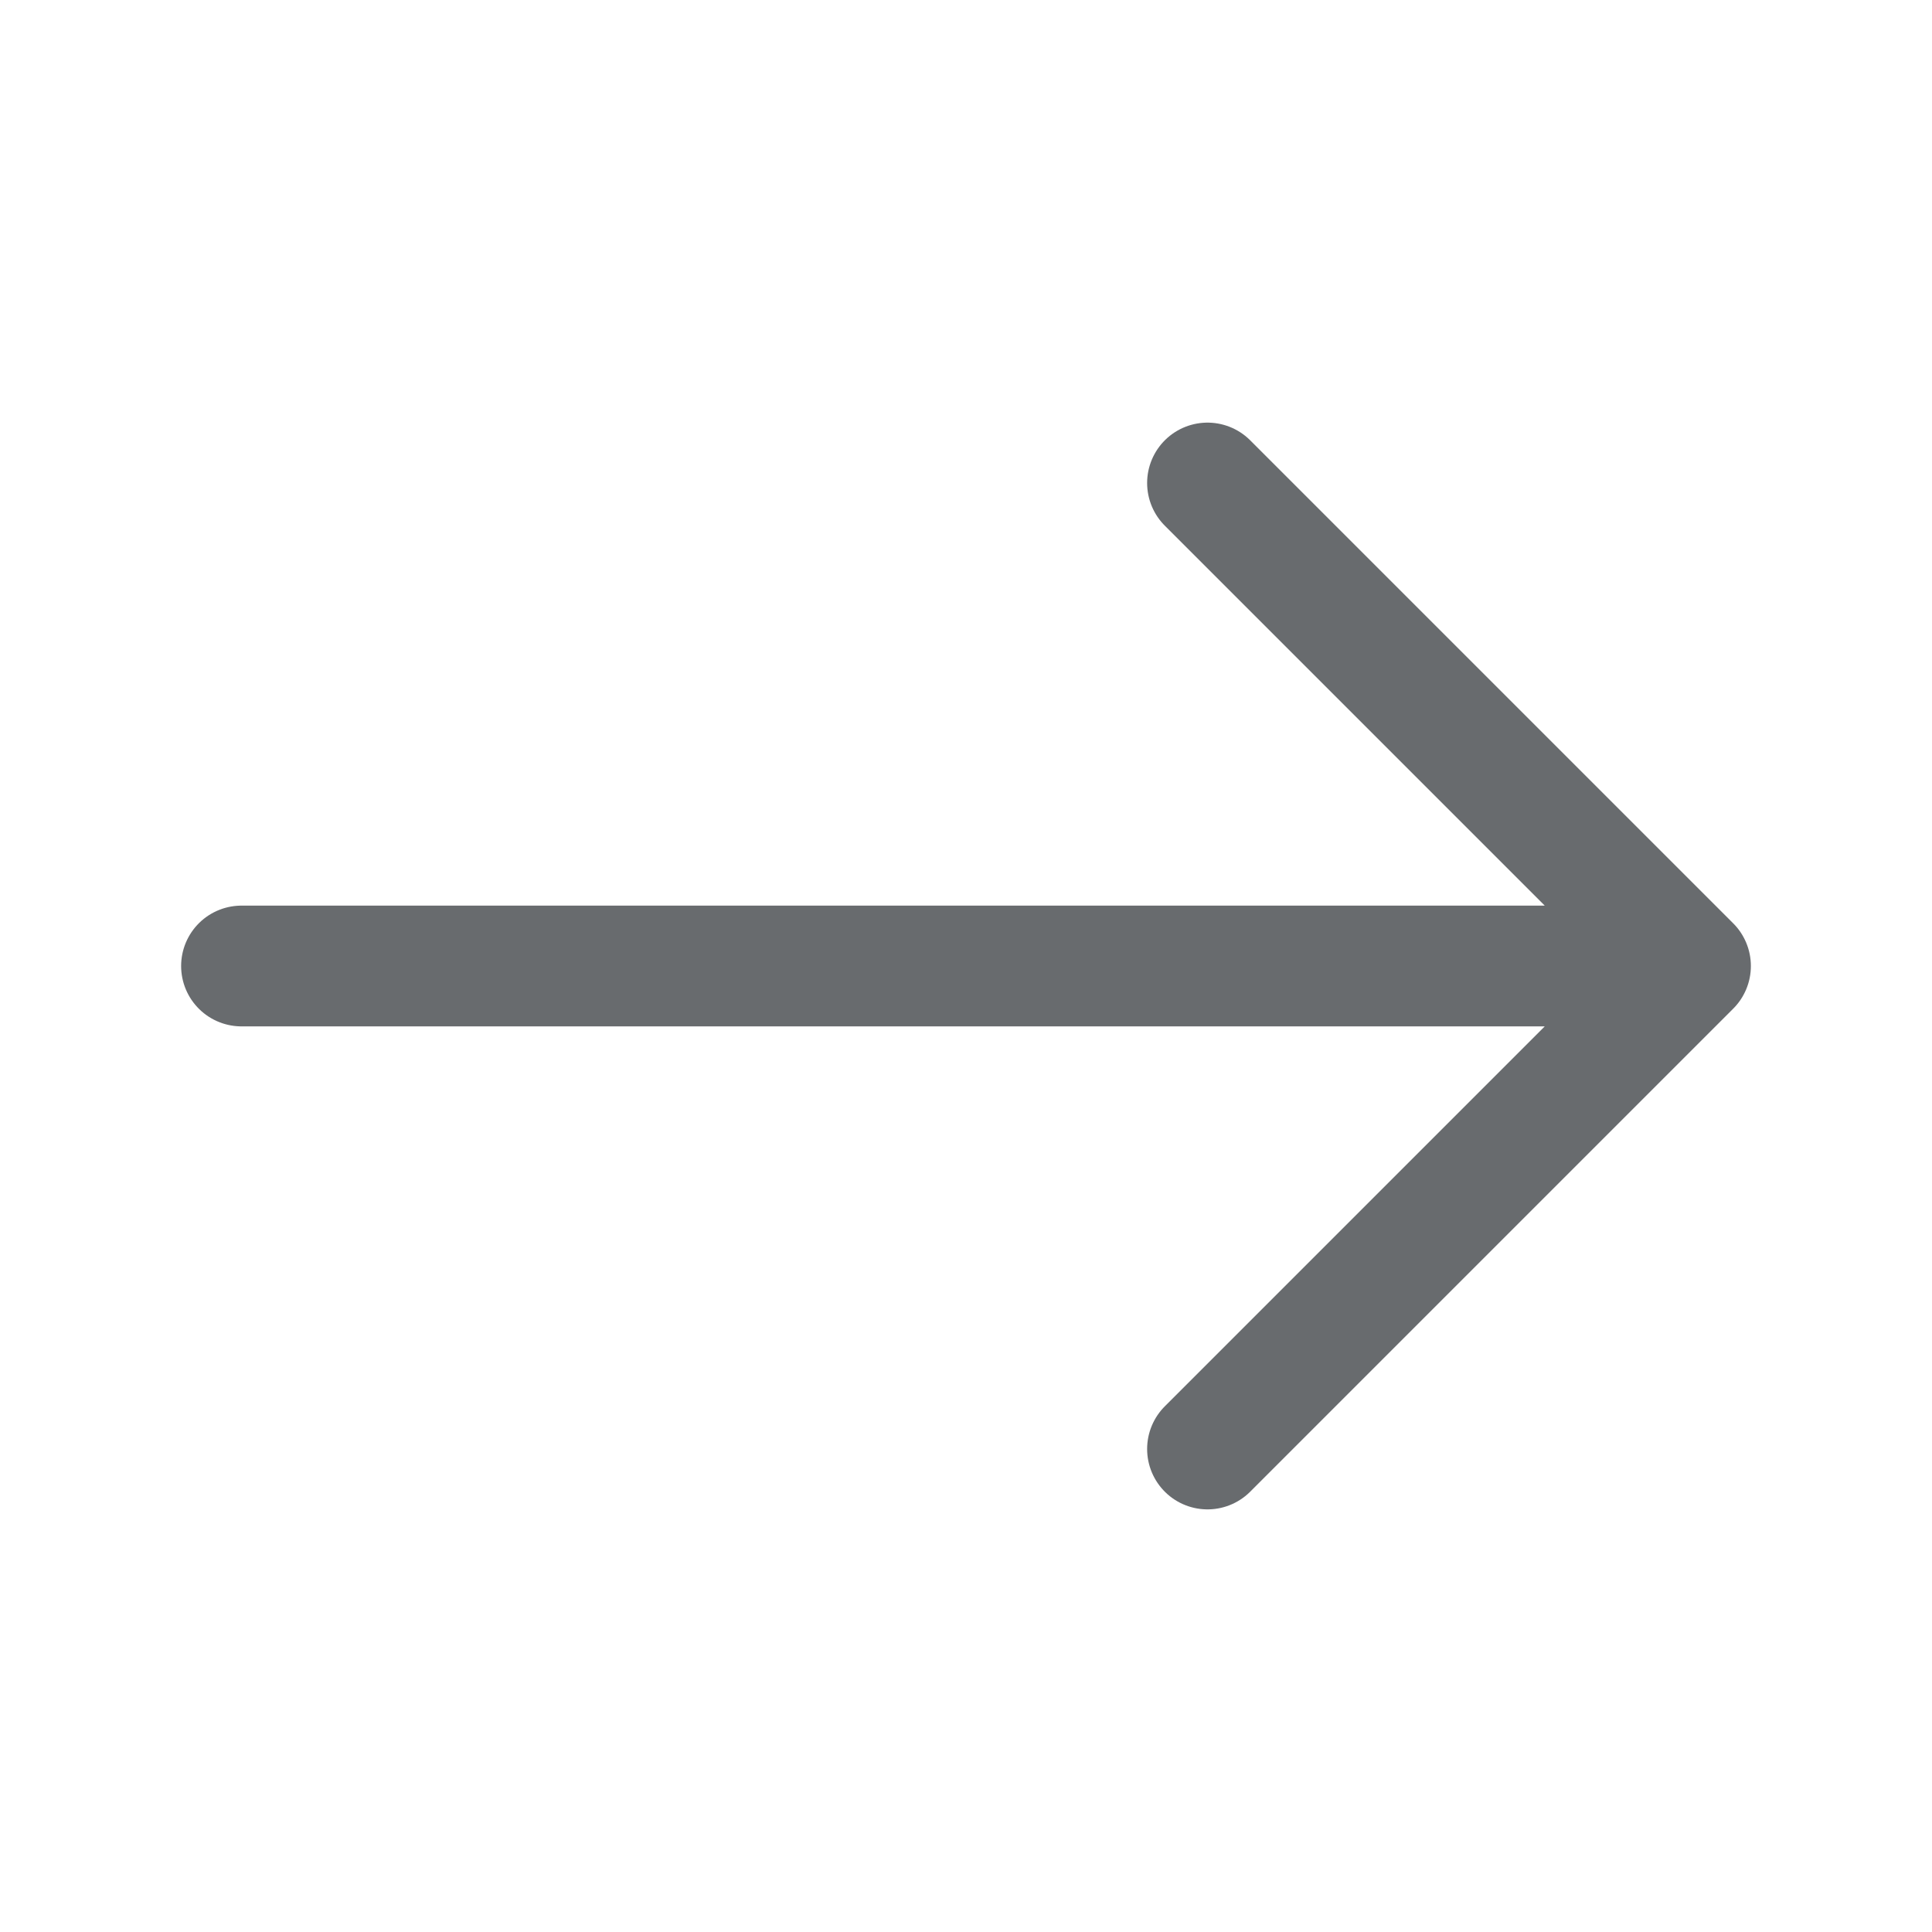
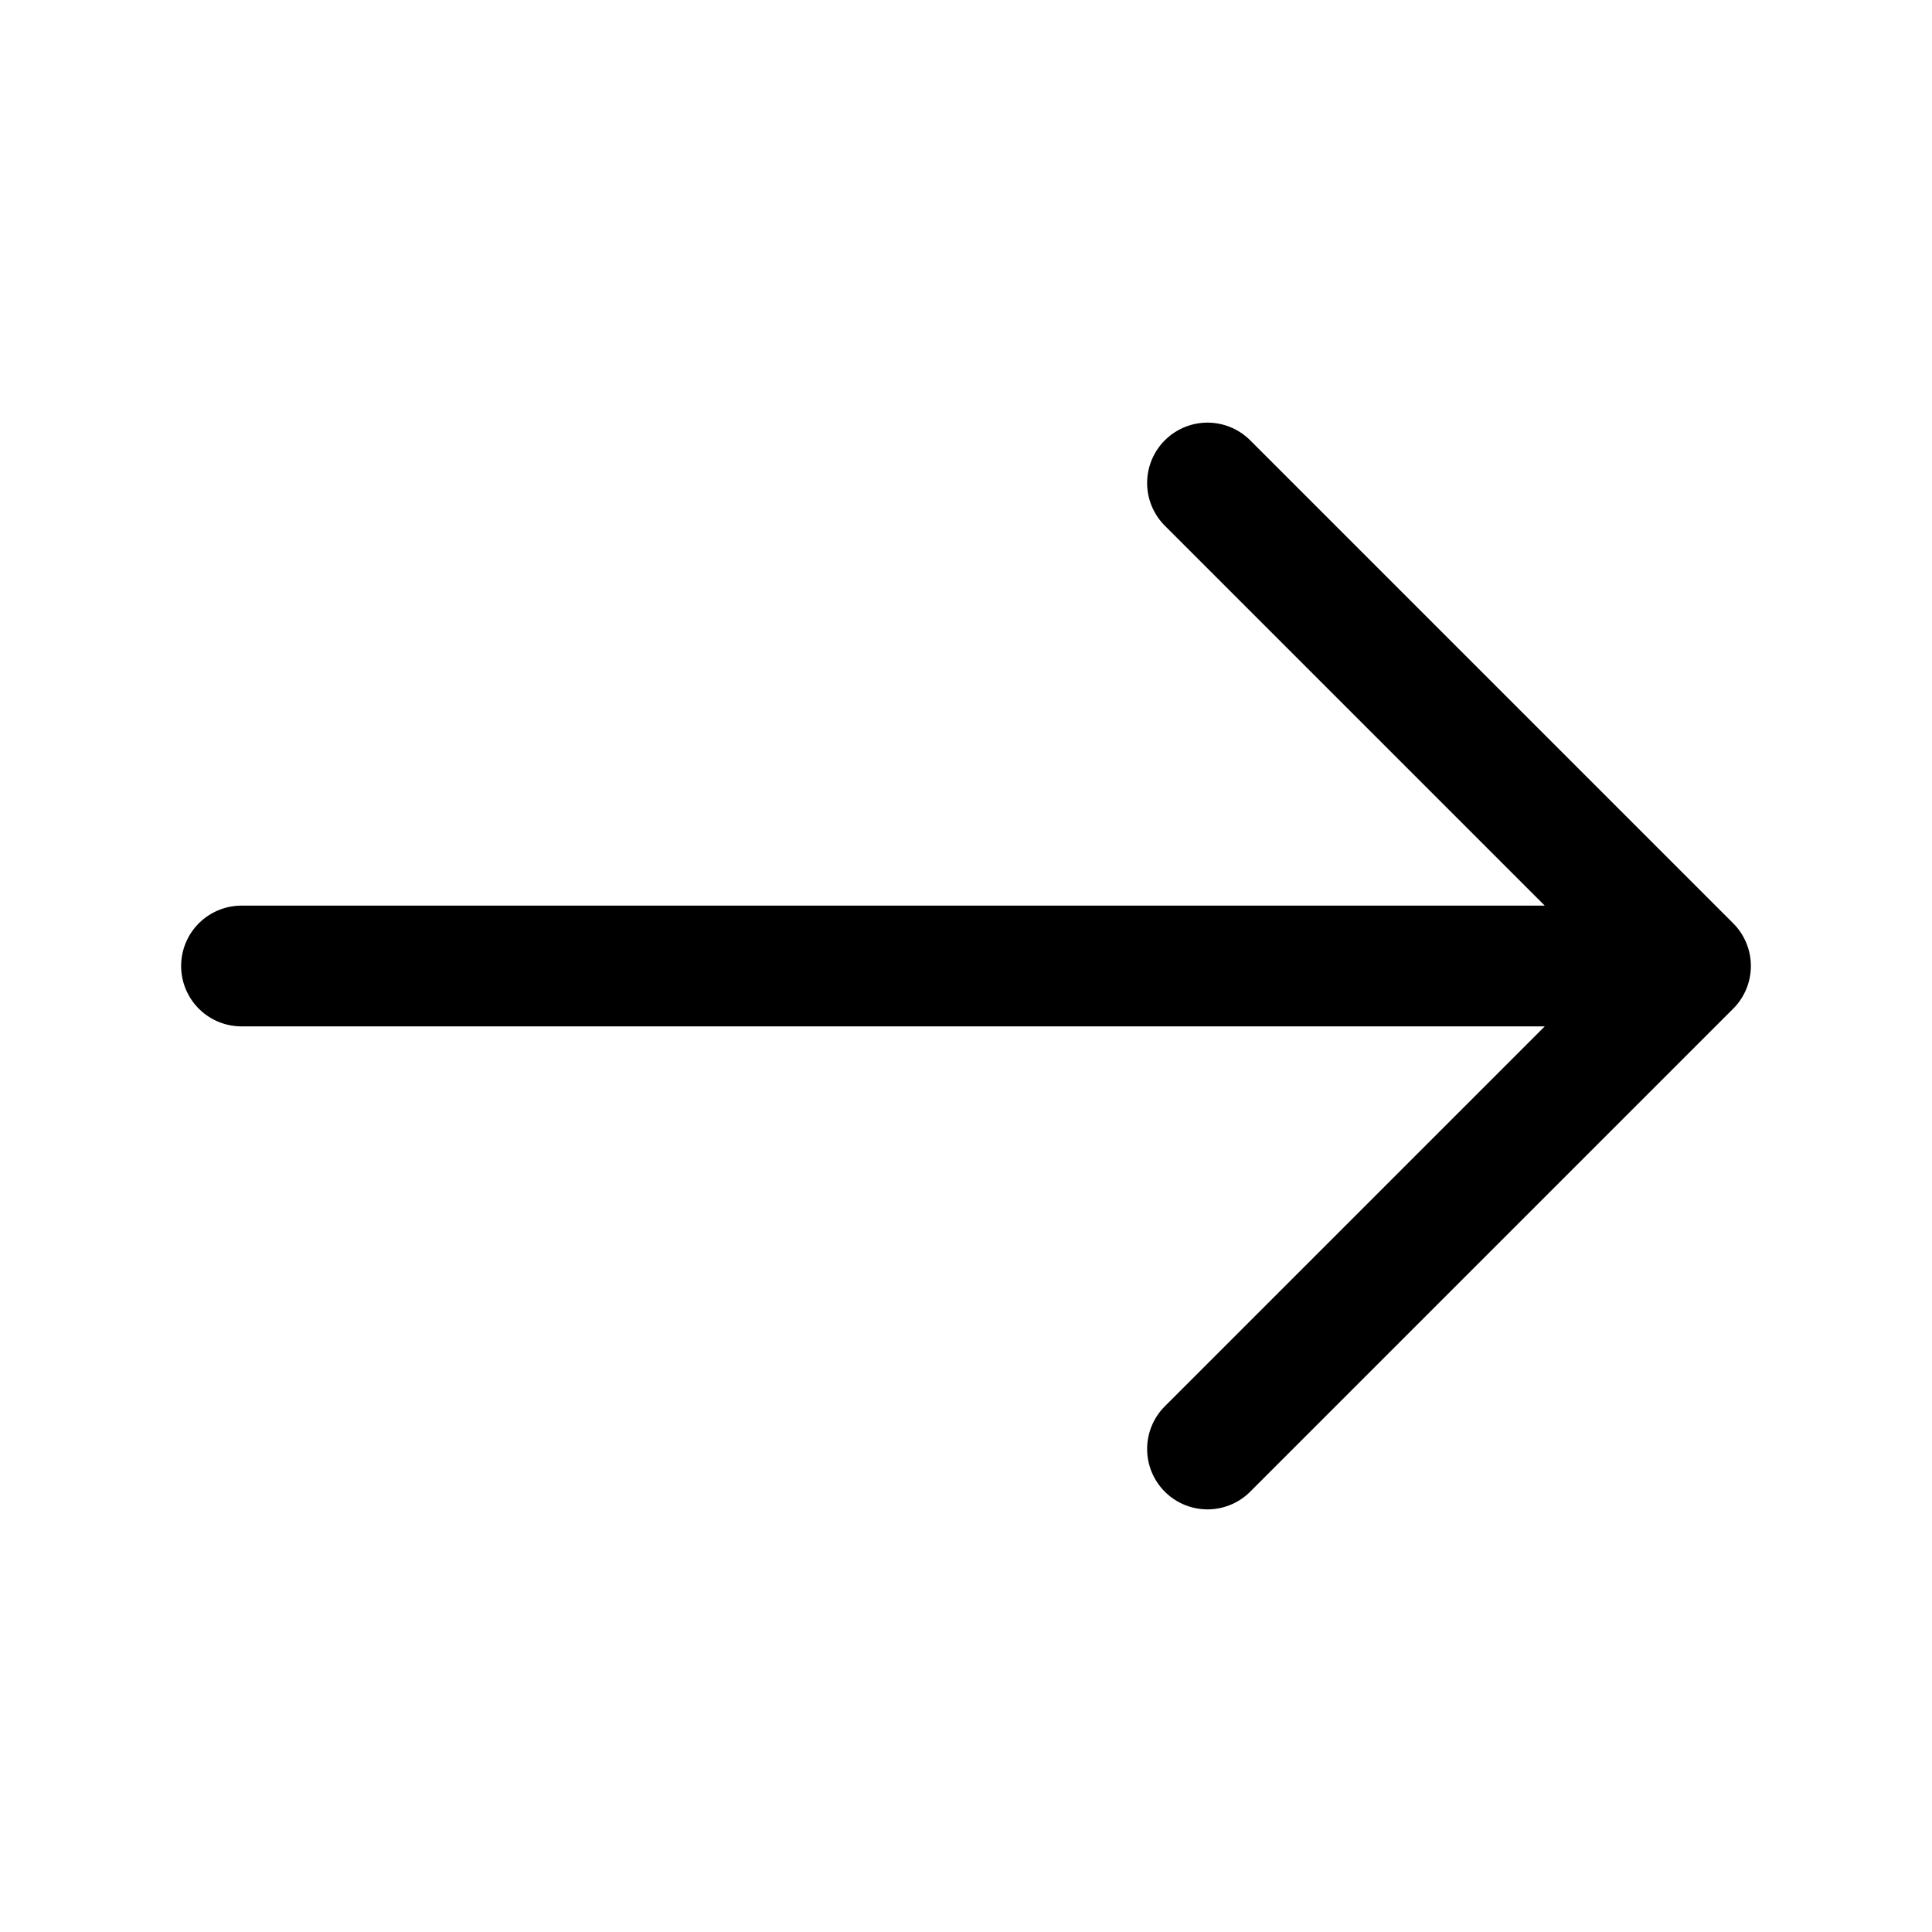
<svg xmlns="http://www.w3.org/2000/svg" width="24" height="24" viewBox="0 0 24 24" fill="none">
-   <path d="M21 12L15 6M21 12L15 18M21 12L3 12" stroke="#686B6E" stroke-width="1.5" stroke-linecap="round" stroke-linejoin="round" />
+   <path d="M21 12L15 6M21 12L15 18M21 12L3 12" stroke="currentColor" stroke-width="1.5" stroke-linecap="round" stroke-linejoin="round" />
</svg>
